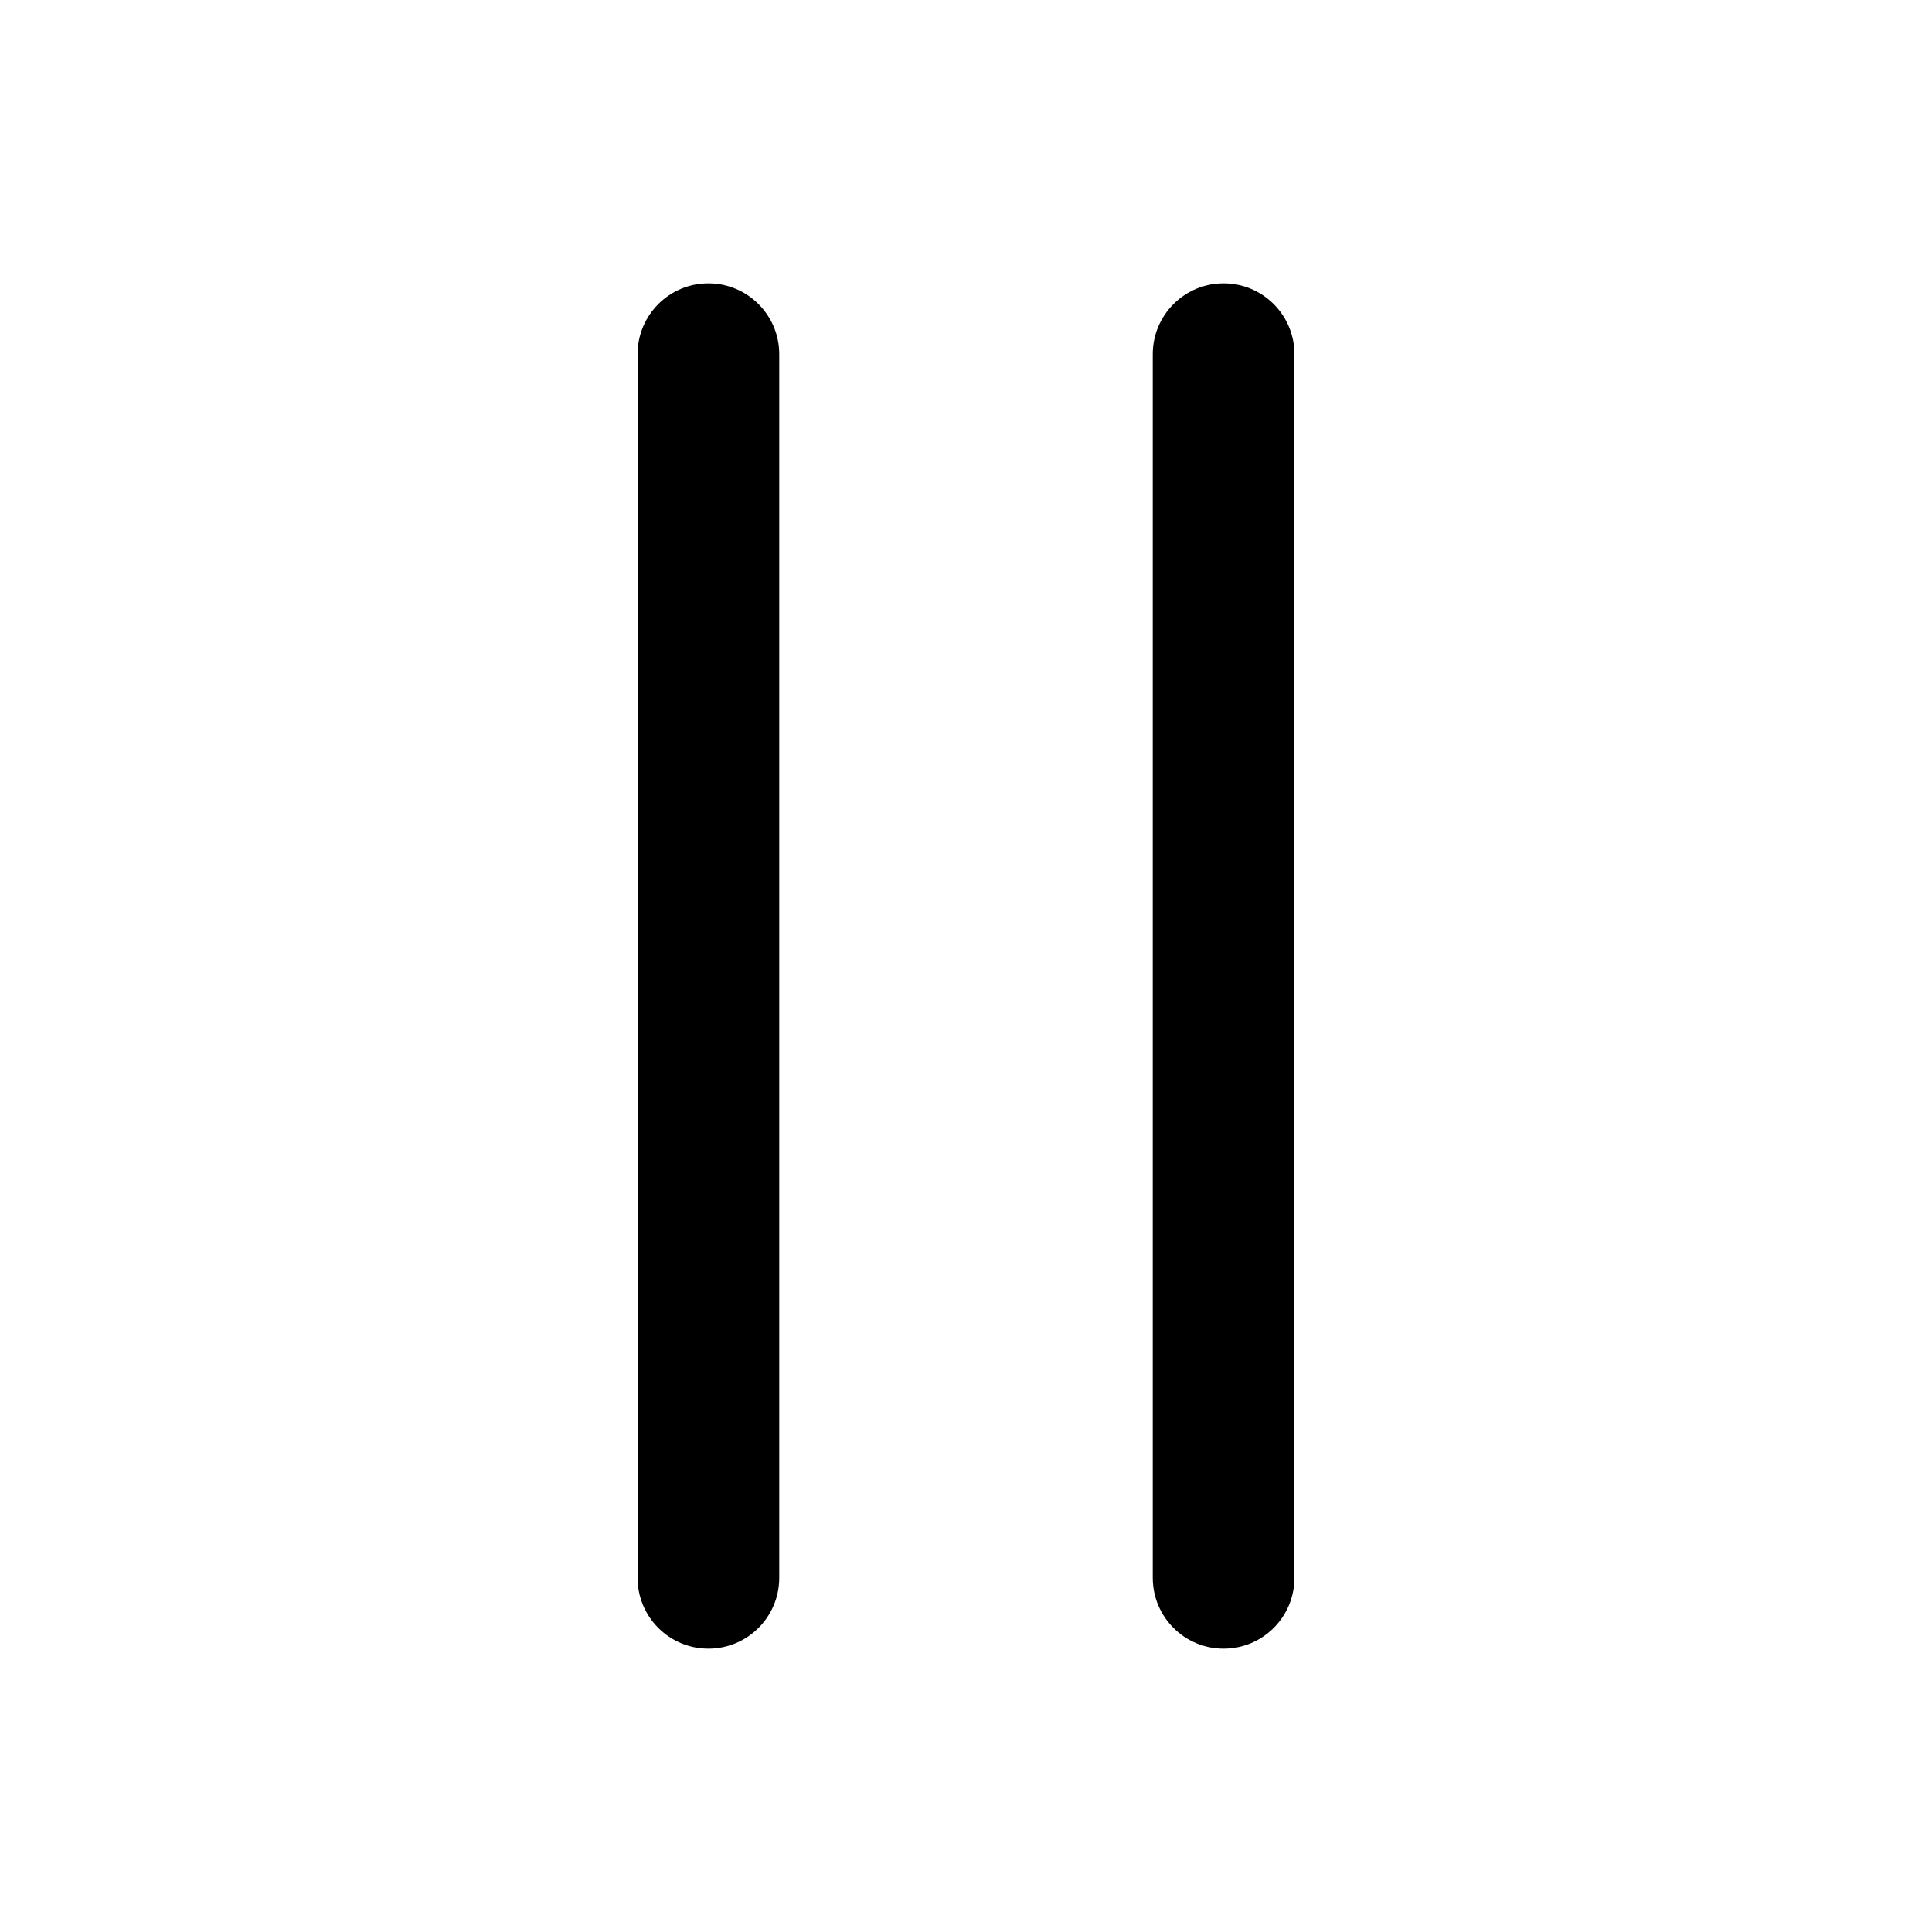
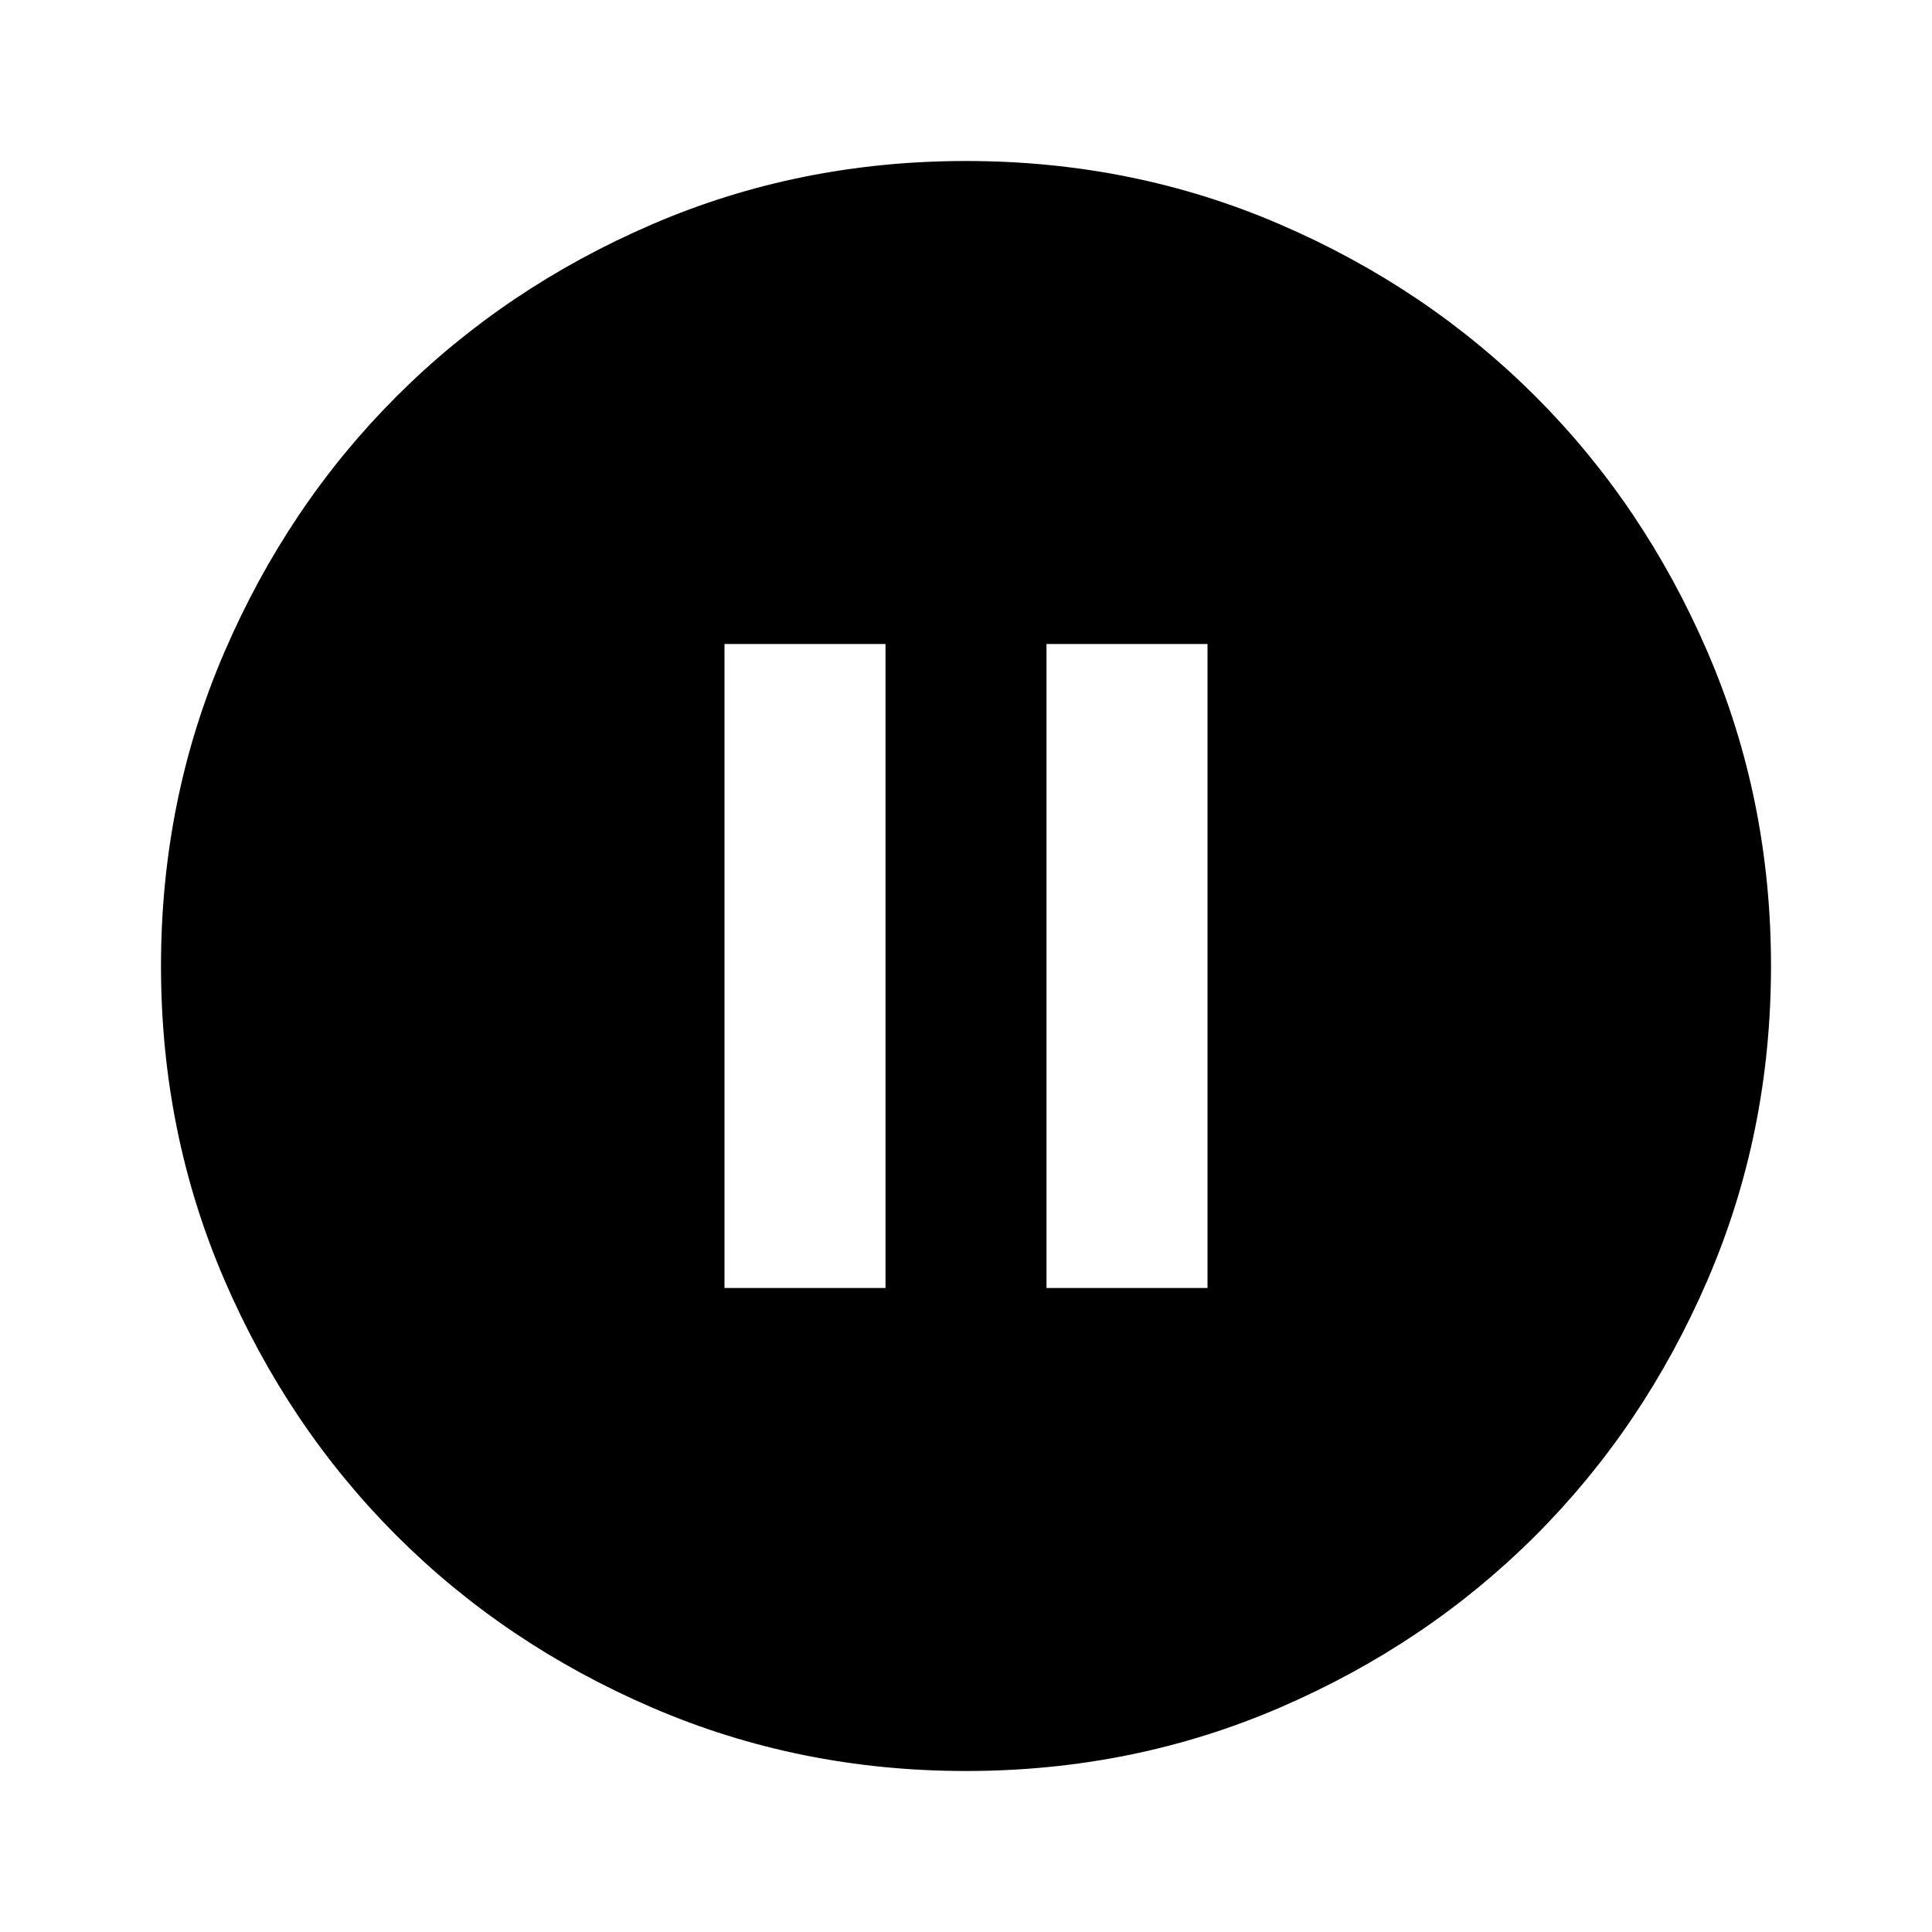
- <svg xmlns="http://www.w3.org/2000/svg" width="15" height="15" viewBox="0 0 15 15" fill="none">
-   <path d="M6.05 2.75C6.05 2.446 5.804 2.2 5.5 2.2C5.196 2.2 4.95 2.446 4.95 2.75V12.25C4.95 12.554 5.196 12.8 5.5 12.8C5.804 12.8 6.05 12.554 6.05 12.25V2.75ZM10.05 2.75C10.05 2.446 9.804 2.2 9.5 2.2C9.196 2.2 8.95 2.446 8.95 2.75V12.25C8.95 12.554 9.196 12.8 9.5 12.8C9.804 12.8 10.05 12.554 10.05 12.25V2.75Z" fill="currentColor" fill-rule="evenodd" clip-rule="evenodd" />
+ <svg xmlns="http://www.w3.org/2000/svg" width="24" height="24" viewBox="0 0 24 24" fill="none">
+   <mask id="mask0_22_48" style="mask-type:alpha" maskUnits="userSpaceOnUse" x="0" y="0" width="24" height="24">
+     <rect width="24" height="24" fill="#D9D9D9" />
+   </mask>
+   <g mask="url(#mask0_22_48)">
+     <path d="M9 16H11V8H9V16ZM13 16H15V8H13V16ZM12 22C10.617 22 9.317 21.737 8.1 21.212C6.883 20.687 5.825 19.975 4.925 19.075C4.025 18.175 3.313 17.117 2.788 15.9C2.263 14.683 2 13.383 2 12C2 10.617 2.263 9.317 2.788 8.1C3.313 6.883 4.025 5.825 4.925 4.925C5.825 4.025 6.883 3.312 8.1 2.787C9.317 2.262 10.617 2 12 2C13.383 2 14.683 2.262 15.9 2.787C17.117 3.312 18.175 4.025 19.075 4.925C19.975 5.825 20.687 6.883 21.212 8.1C21.737 9.317 22 10.617 22 12C22 13.383 21.737 14.683 21.212 15.9C20.687 17.117 19.975 18.175 19.075 19.075C18.175 19.975 17.117 20.687 15.9 21.212C14.683 21.737 13.383 22 12 22Z" fill="black" />
+   </g>
</svg>
